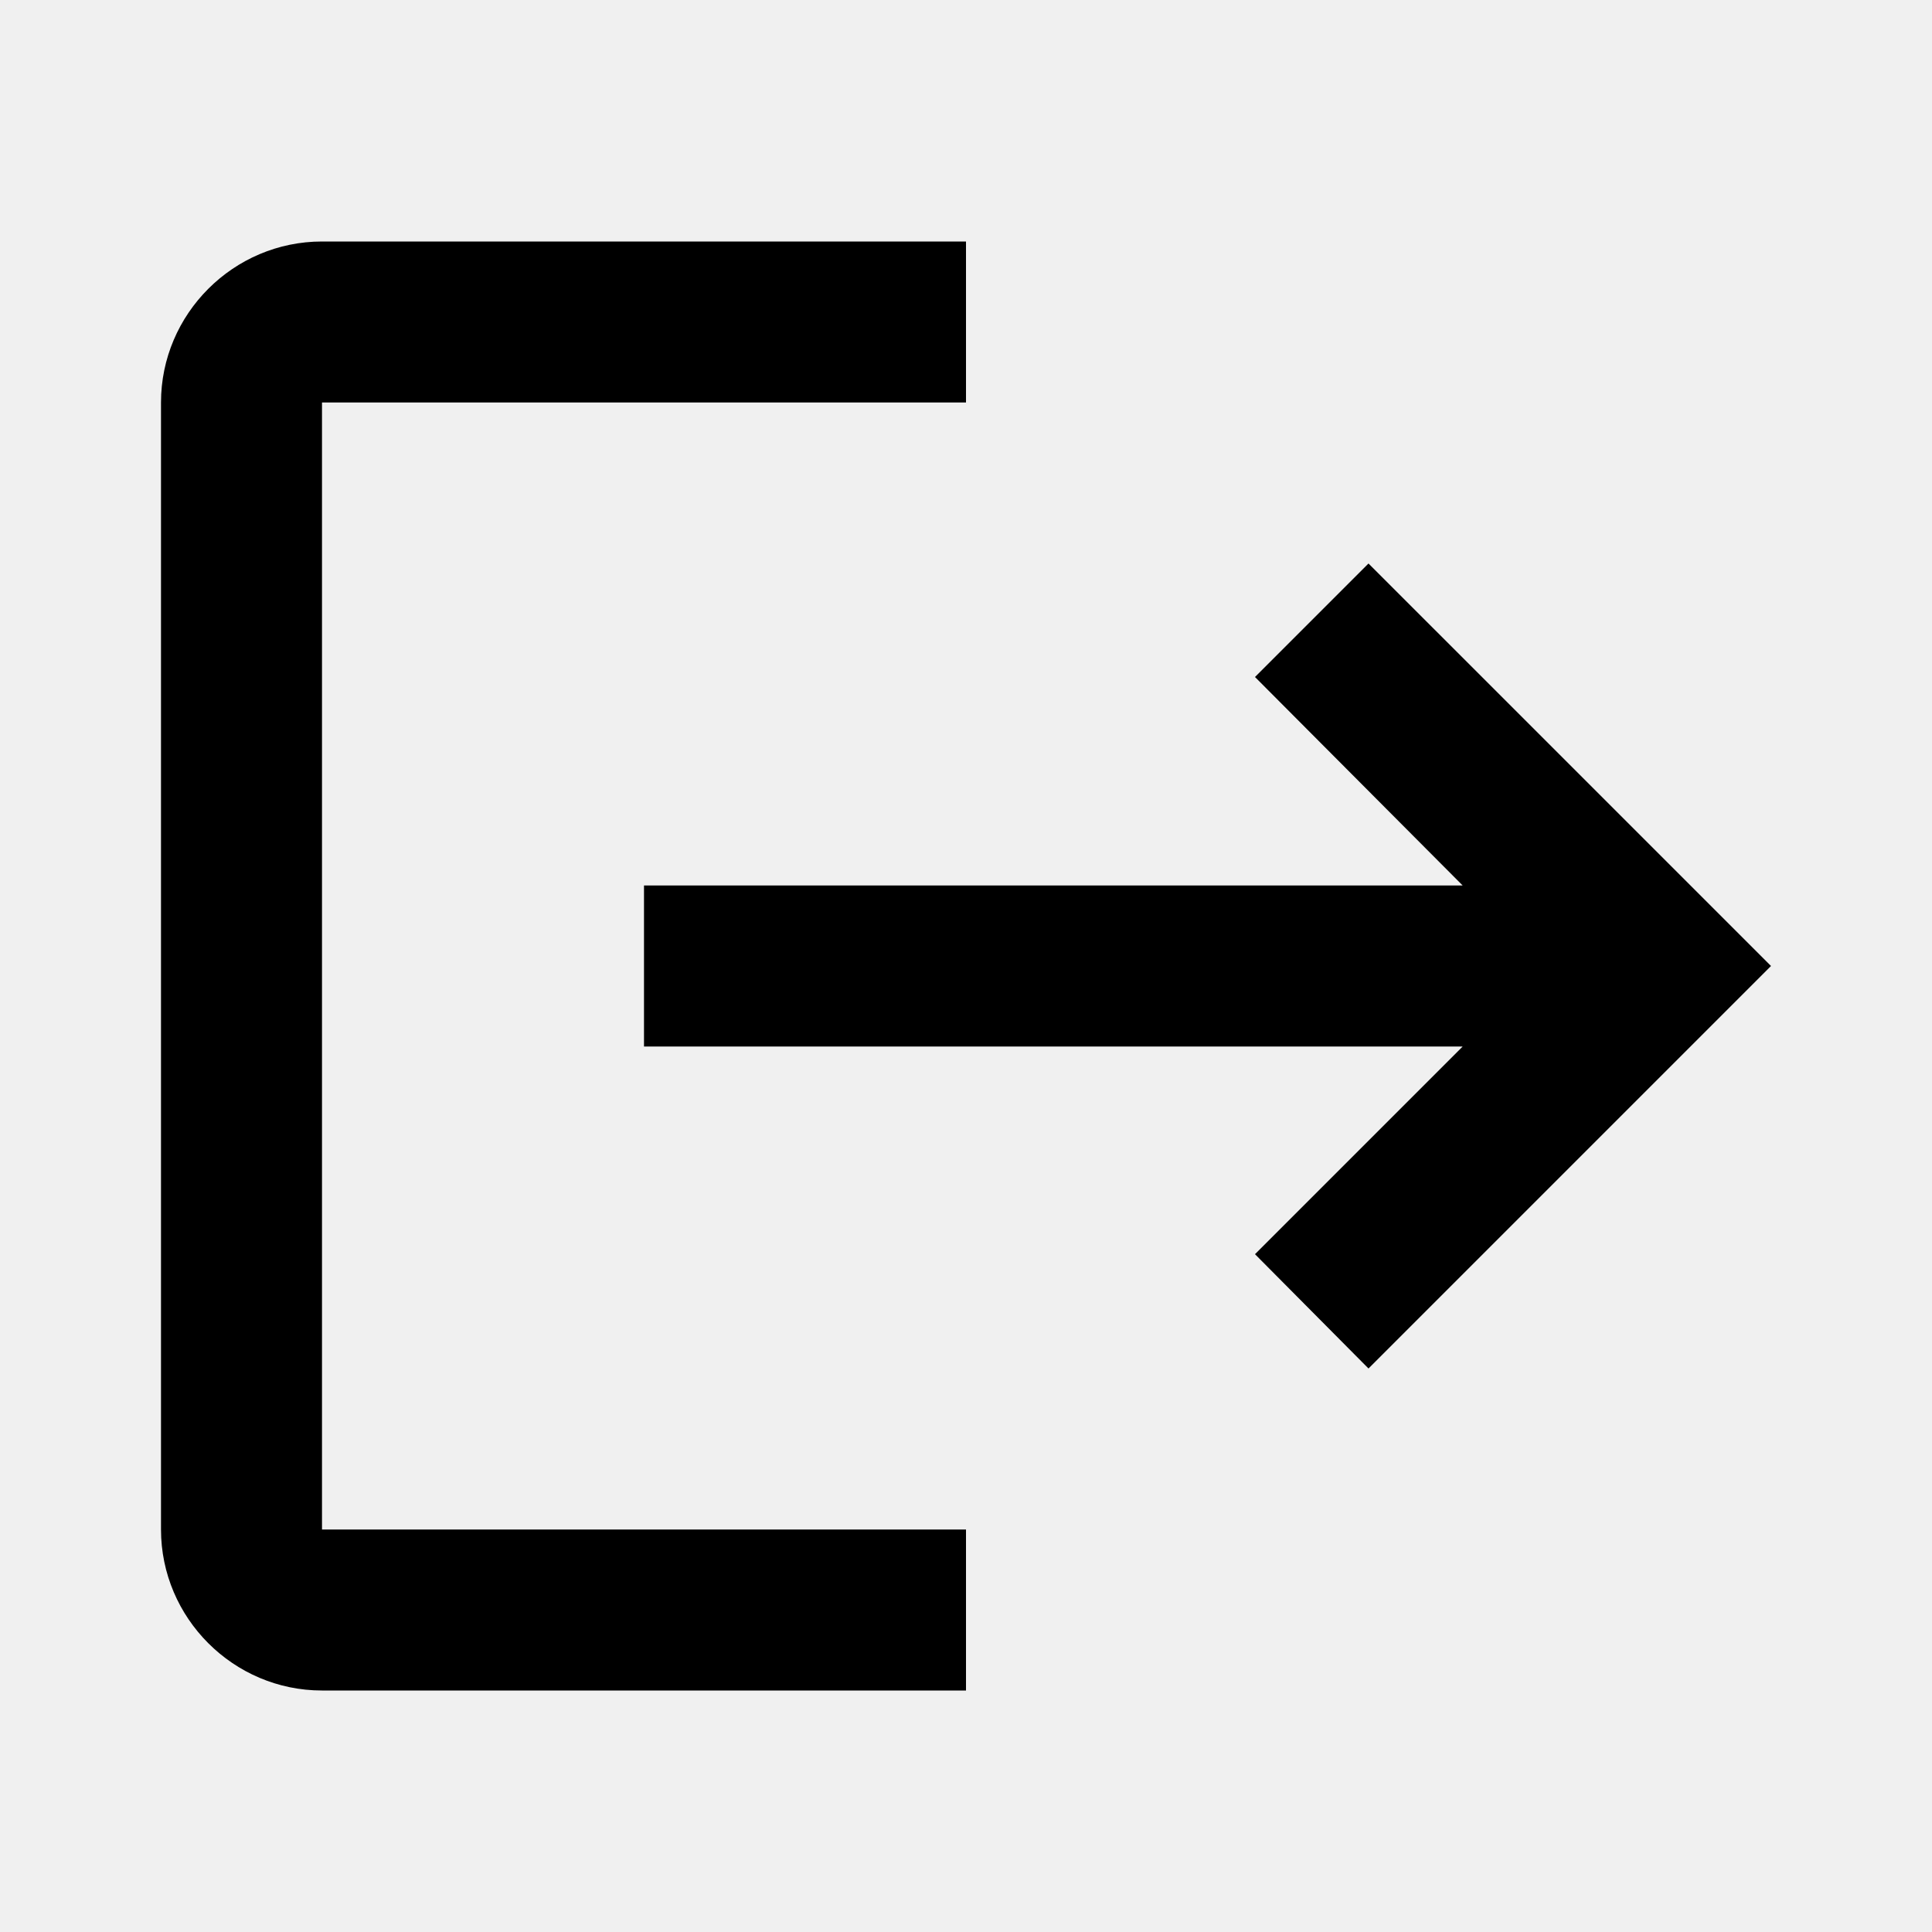
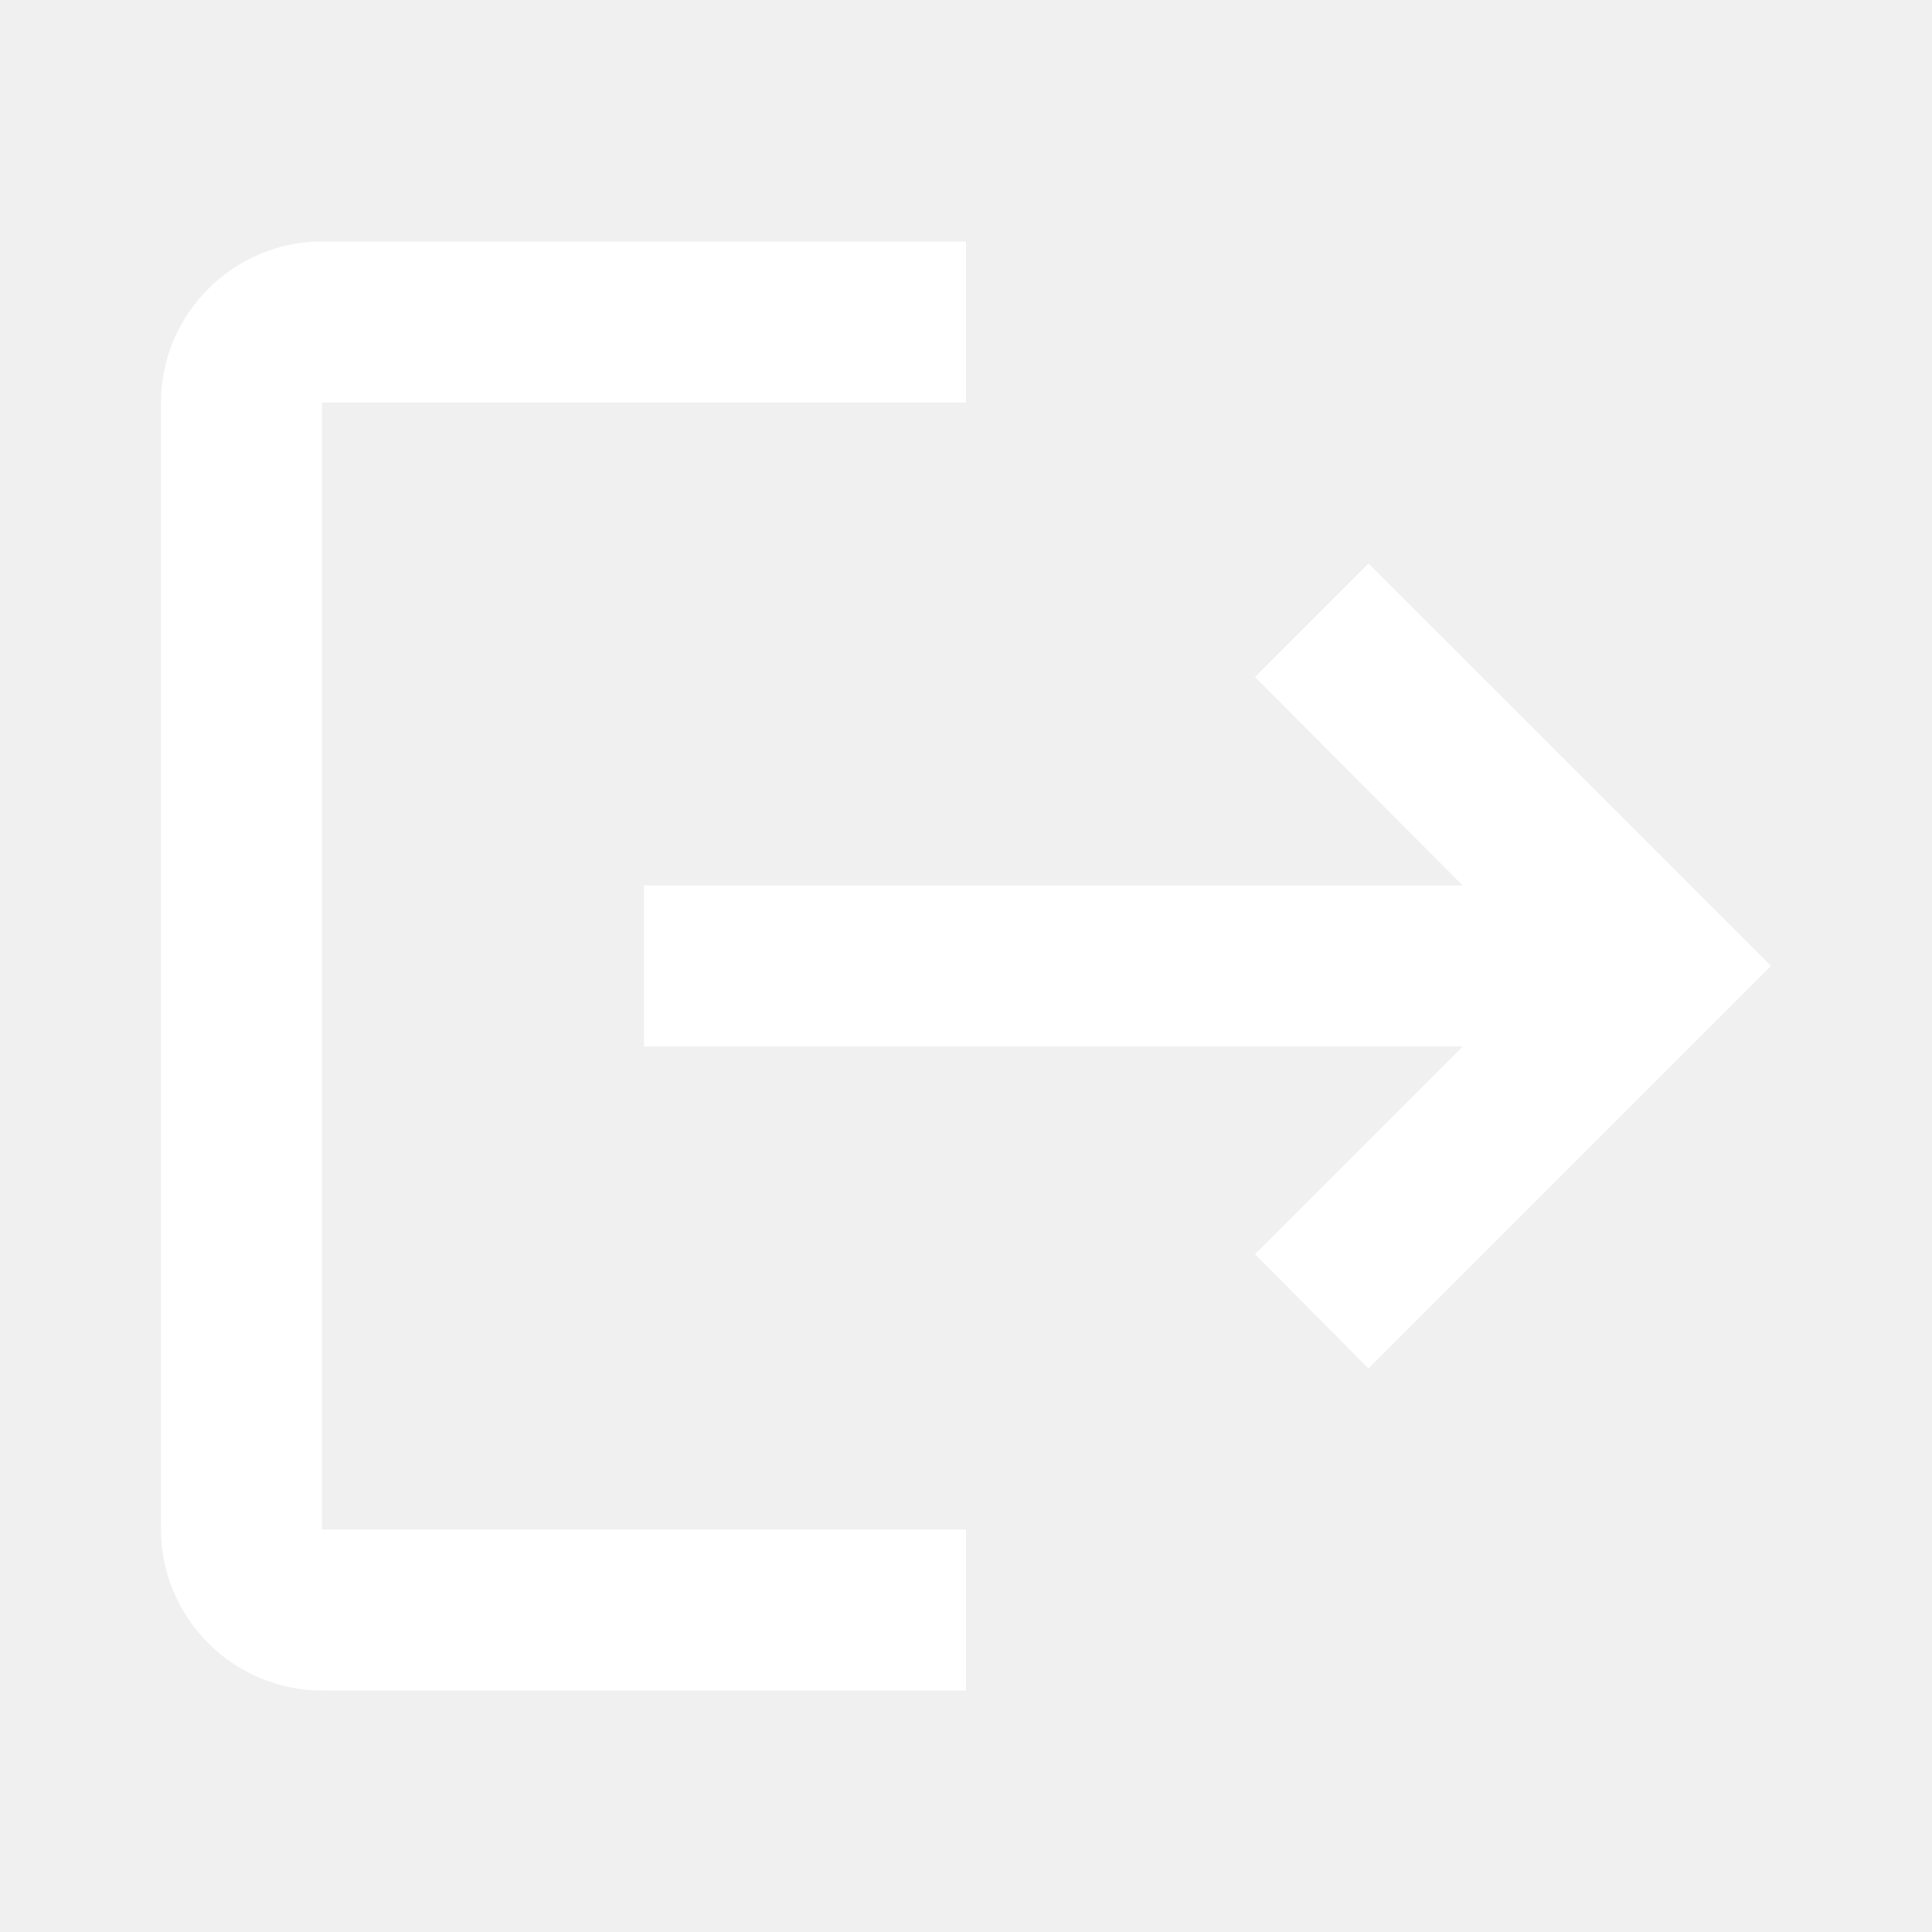
<svg xmlns="http://www.w3.org/2000/svg" viewBox="0 0 24 24">
-   <path d="M17 7L15.59 8.41L18.17 11H8V13H18.17L15.59 15.58L17 17L22 12M4 5H12V3H4C2.9 3 2 3.9 2 5V19C2 20.1 2.9 21 4 21H12V19H4V5Z" />
+   <path d="M17 7L15.59 8.41L18.17 11H8V13H18.17L15.59 15.58L17 17L22 12M4 5H12V3H4C2.9 3 2 3.9 2 5V19C2 20.1 2.9 21 4 21H12V19H4V5Z" fill="#ffffff" />
</svg>
